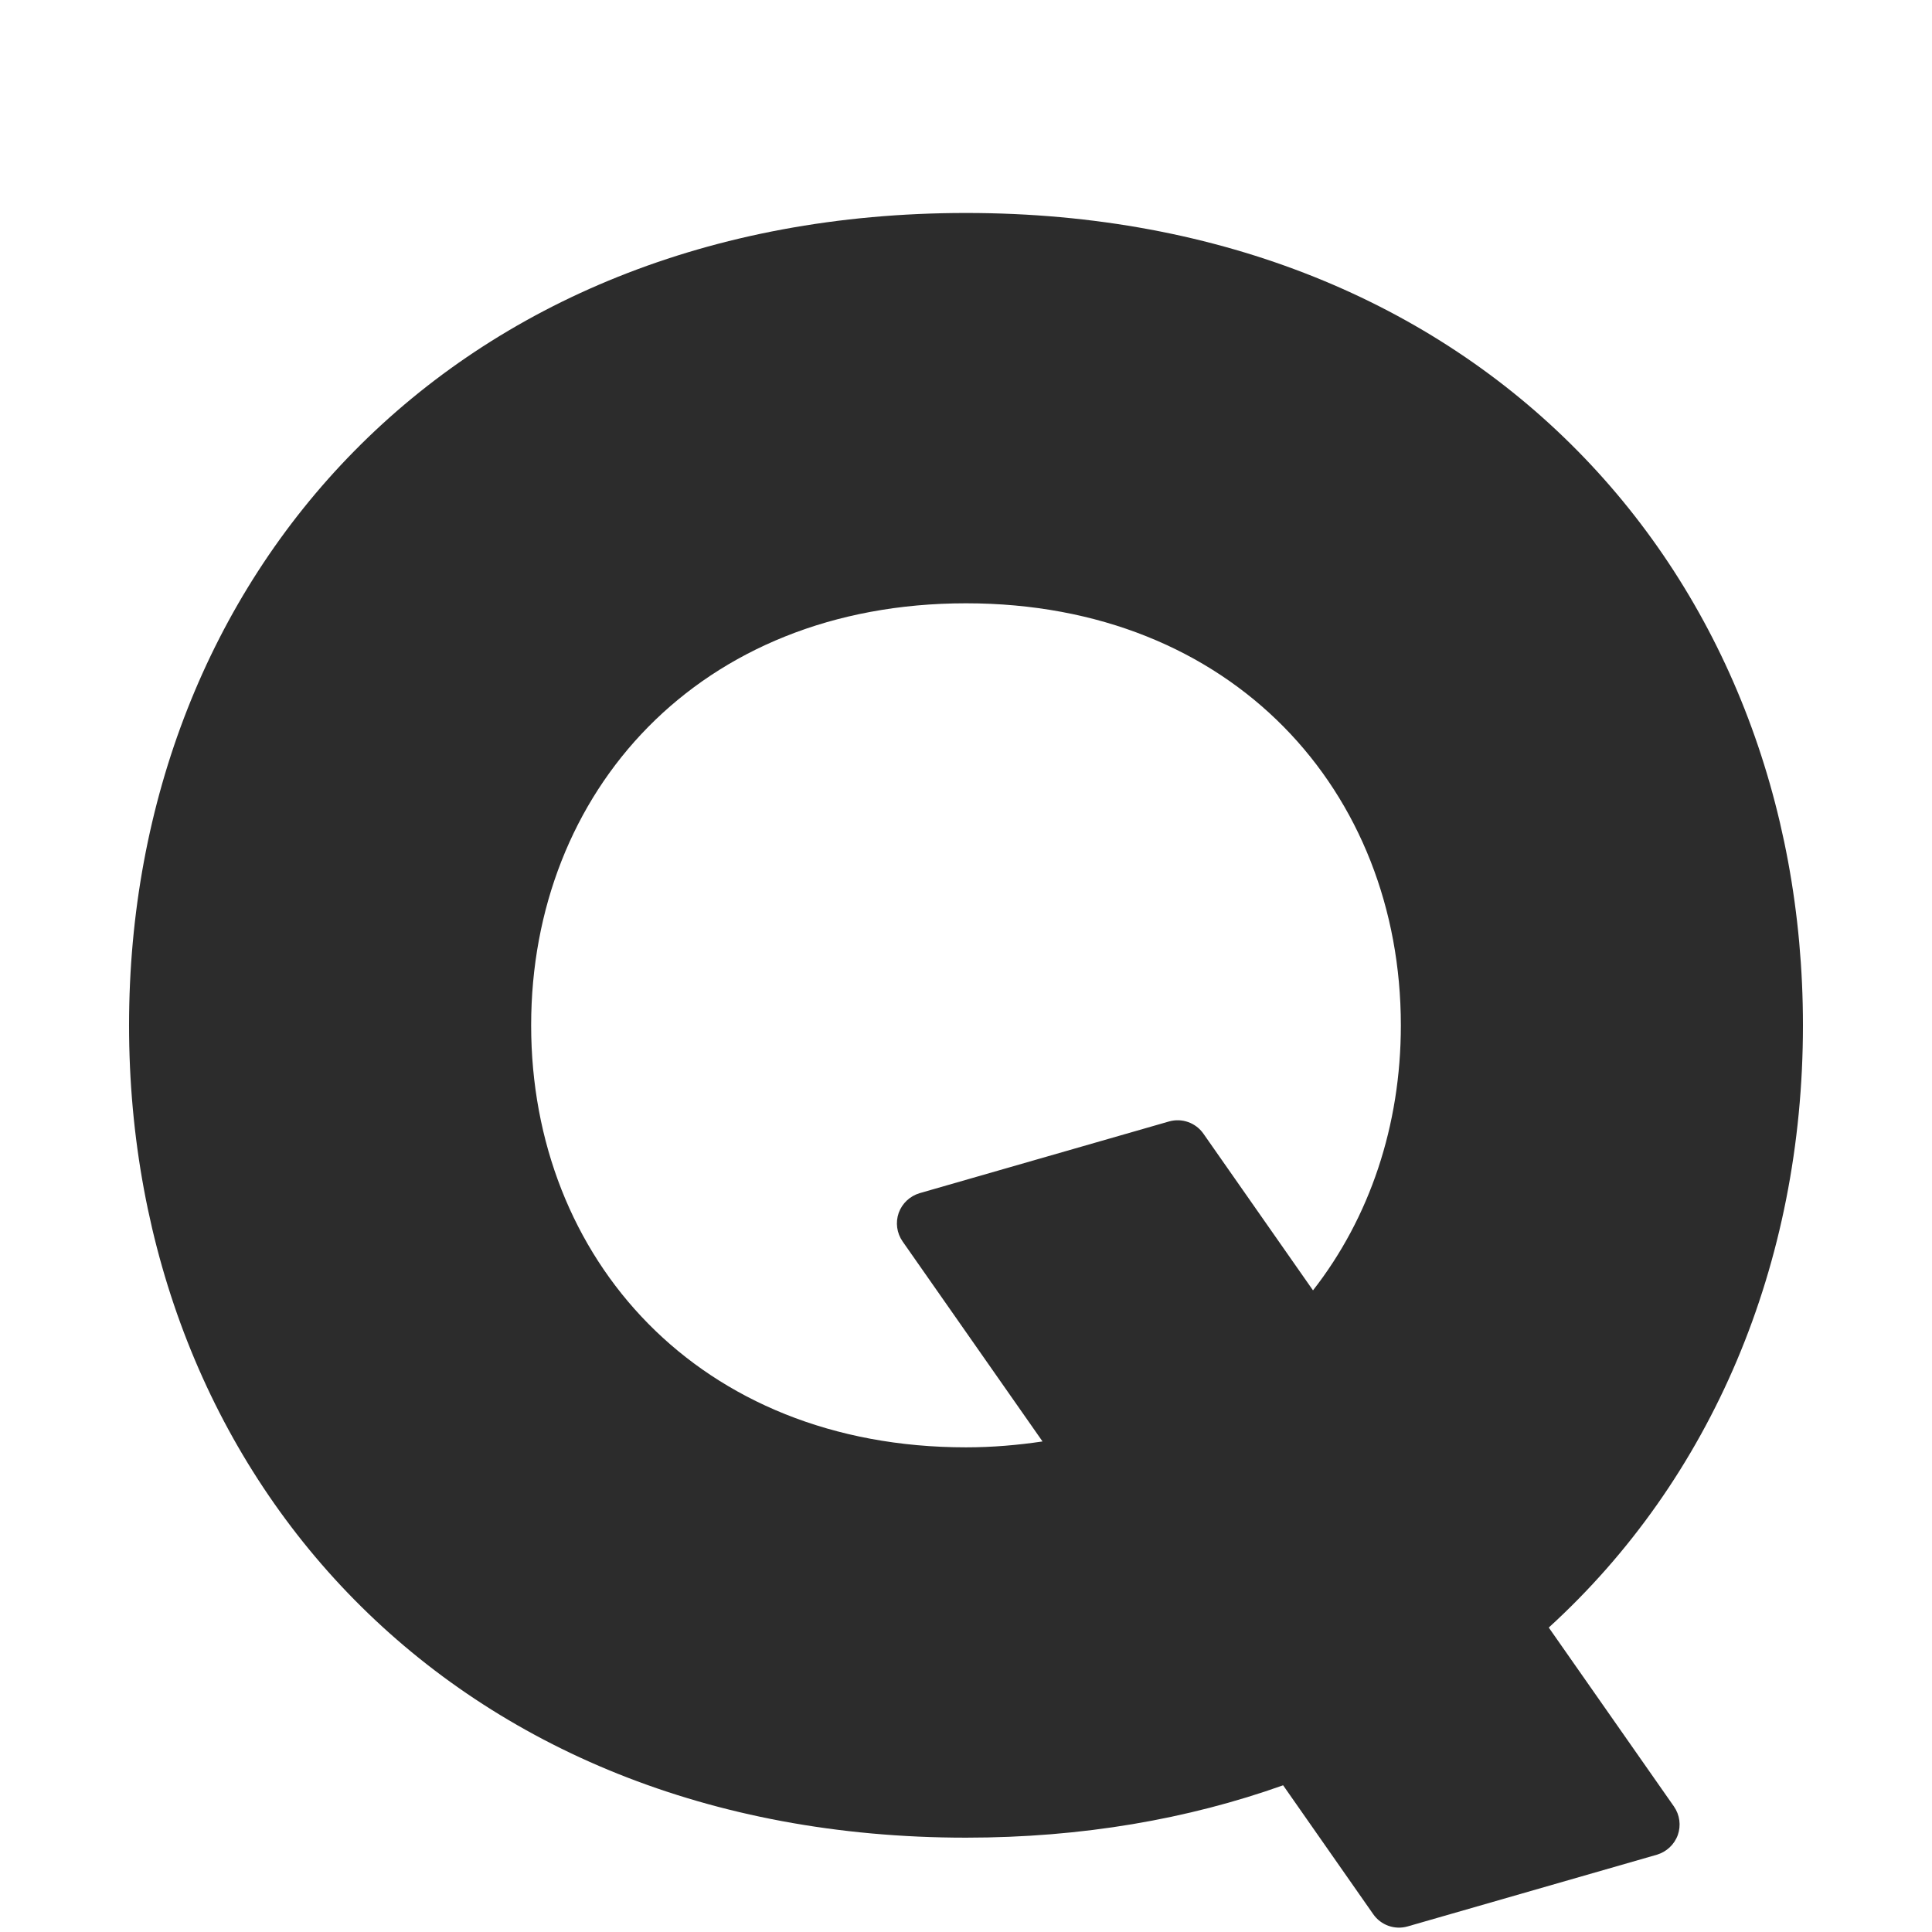
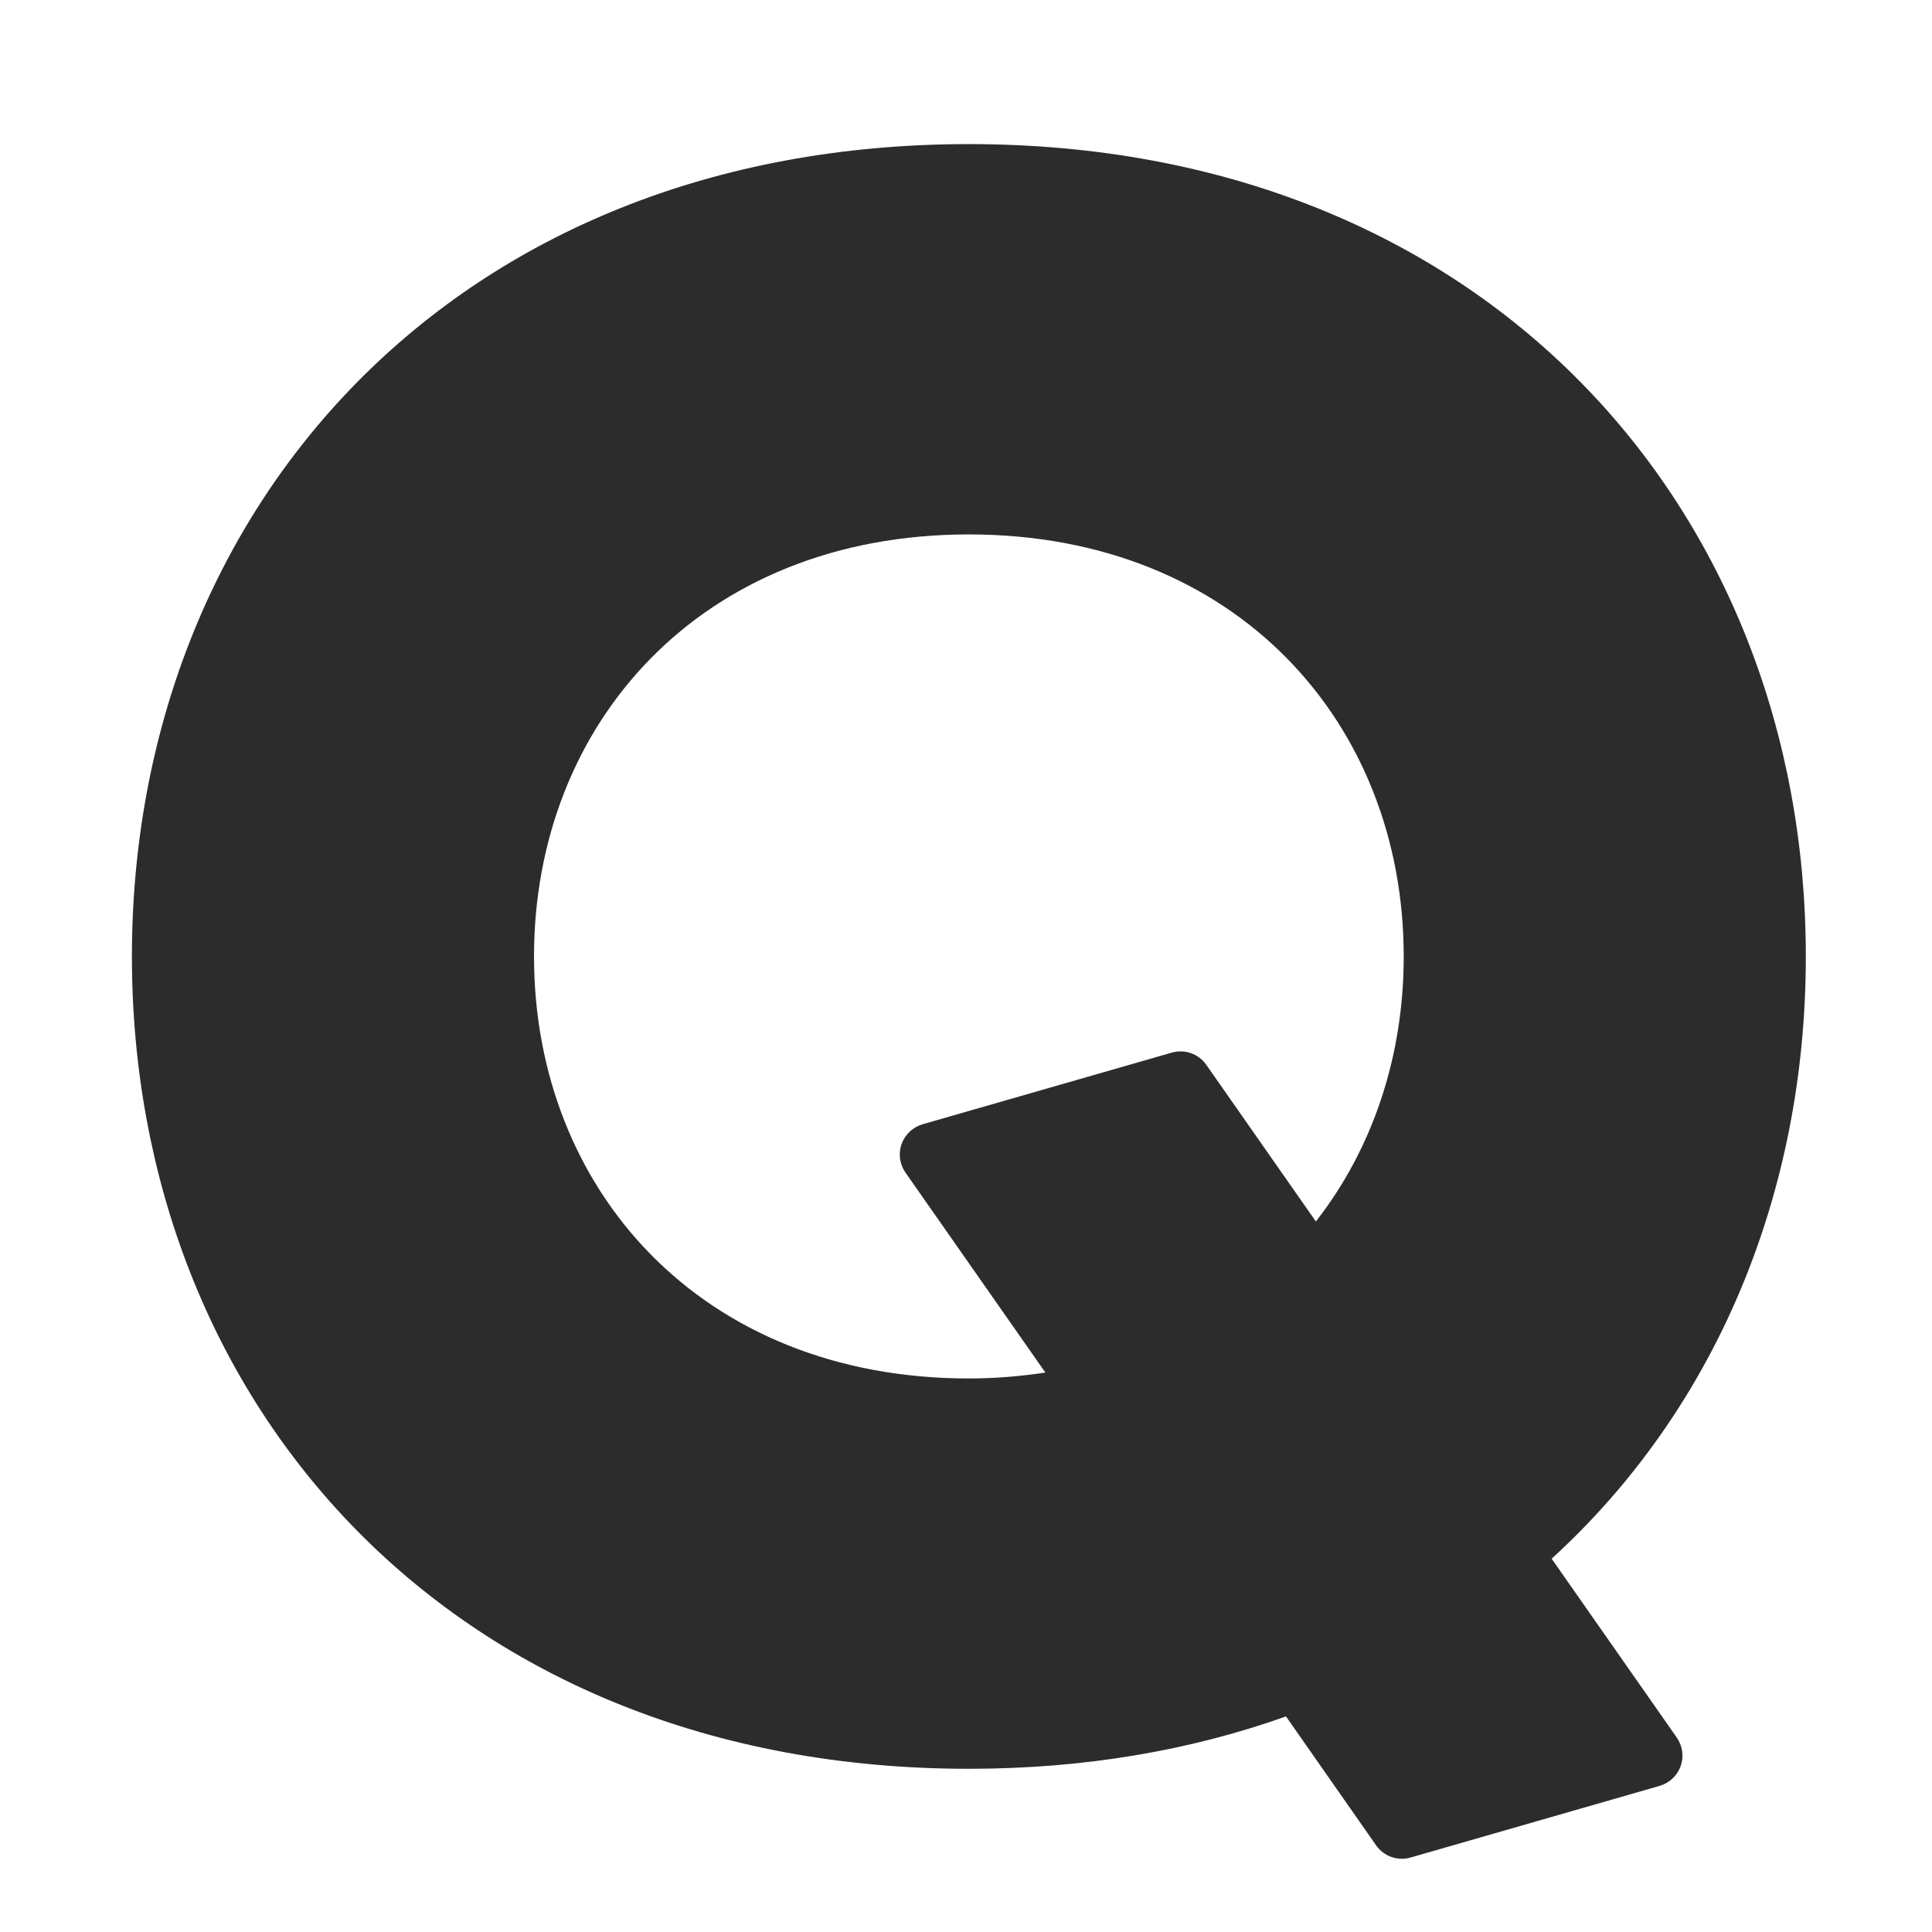
- <svg xmlns="http://www.w3.org/2000/svg" width="800px" height="800px" viewBox="0 0 128 128" aria-hidden="true" role="img" class="iconify iconify--noto" preserveAspectRatio="xMidYMid meet" fill="#000000">
-   <g id="SVGRepo_bgCarrier" stroke-width="0" />
-   <g id="SVGRepo_tracerCarrier" stroke-linecap="round" stroke-linejoin="round" />
-   <g id="SVGRepo_iconCarrier">
-     <path d="M102.61 107.83c10.8-9.85 16.84-24.08 16.84-39.9c0-29.73-21.33-53.82-55.45-53.82S8.55 38.21 8.55 67.93c0 29.73 21.33 53.82 55.45 53.82c7.69 0 14.72-1.23 21.01-3.47l5.97 8.54a2.079 2.079 0 0 0 2.28.81l16.51-4.75c.64-.19 1.16-.67 1.39-1.31c.22-.63.13-1.33-.26-1.89l-8.29-11.85zM64 95.89c-17.72 0-28.81-12.52-28.81-27.96S46.27 39.97 64 39.97s28.81 12.52 28.81 27.96c0 6.65-2.07 12.76-5.82 17.56l-7.26-10.38a2.086 2.086 0 0 0-2.28-.81l-16.52 4.75c-.64.19-1.16.67-1.39 1.31c-.22.63-.13 1.33.26 1.89l9.27 13.25c-1.62.24-3.3.39-5.07.39z" fill="#2c2c2c" />
+ <svg xmlns="http://www.w3.org/2000/svg" width="128" height="128" fill="#000000" preserveAspectRatio="xMidYMid meet" class="iconify iconify--noto" role="img" aria-hidden="true">
+   <g>
+     <g stroke-width="0" id="SVGRepo_bgCarrier" />
+     <g stroke-linejoin="round" stroke-linecap="round" id="SVGRepo_tracerCarrier" />
+     <g id="SVGRepo_iconCarrier">
+       <path id="svg_1" fill="#2c2c2c" d="m102.8,103.267c10.8,-9.85 16.84,-24.08 16.84,-39.9c0,-29.73 -21.33,-53.82 -55.45,-53.82s-55.45,24.1 -55.45,53.82c0,29.73 21.33,53.82 55.45,53.82c7.69,0 14.72,-1.23 21.01,-3.47l5.97,8.54a2.079,2.079 0 0 0 2.28,0.81l16.51,-4.75c0.64,-0.19 1.16,-0.67 1.39,-1.31c0.22,-0.63 0.13,-1.33 -0.26,-1.89l-8.29,-11.85zm-38.61,-11.94c-17.72,0 -28.81,-12.52 -28.81,-27.96s11.08,-27.96 28.81,-27.96s28.81,12.52 28.81,27.96c0,6.65 -2.07,12.76 -5.82,17.56l-7.26,-10.38a2.086,2.086 0 0 0 -2.28,-0.81l-16.52,4.75c-0.64,0.19 -1.16,0.67 -1.39,1.31c-0.22,0.63 -0.13,1.33 0.26,1.89l9.27,13.25c-1.62,0.24 -3.3,0.39 -5.07,0.39z" />
+     </g>
  </g>
</svg>
